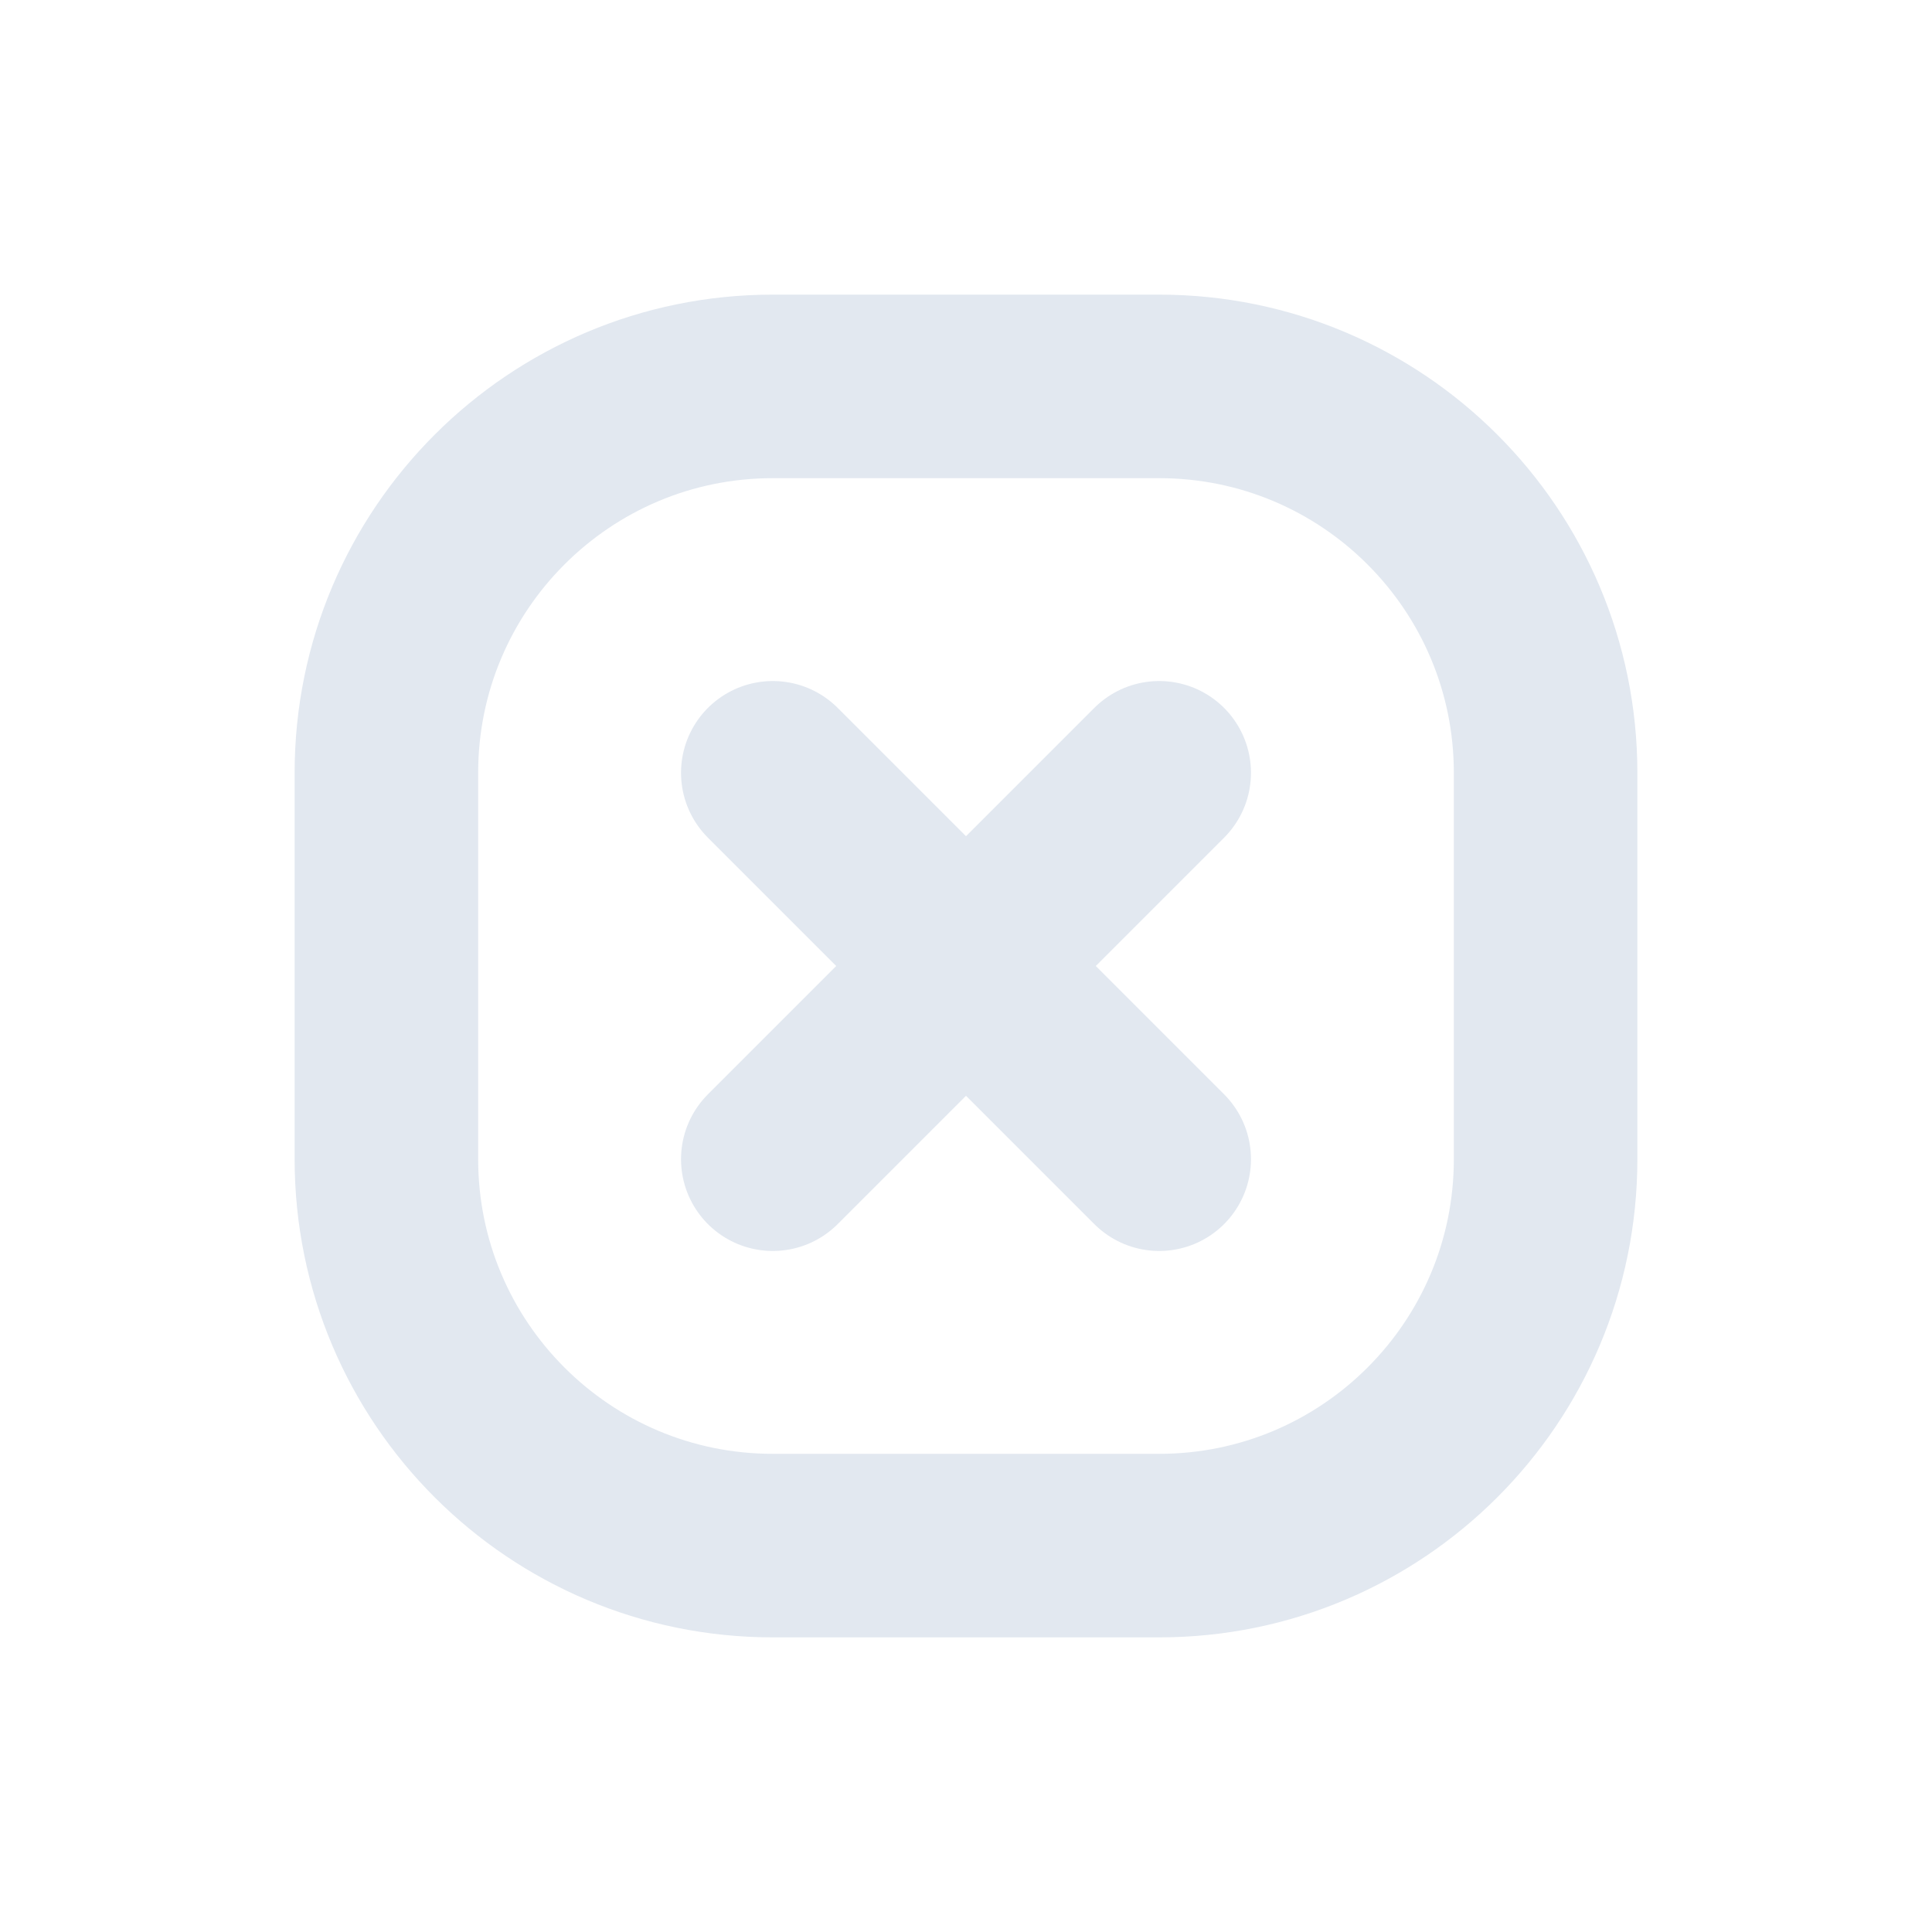
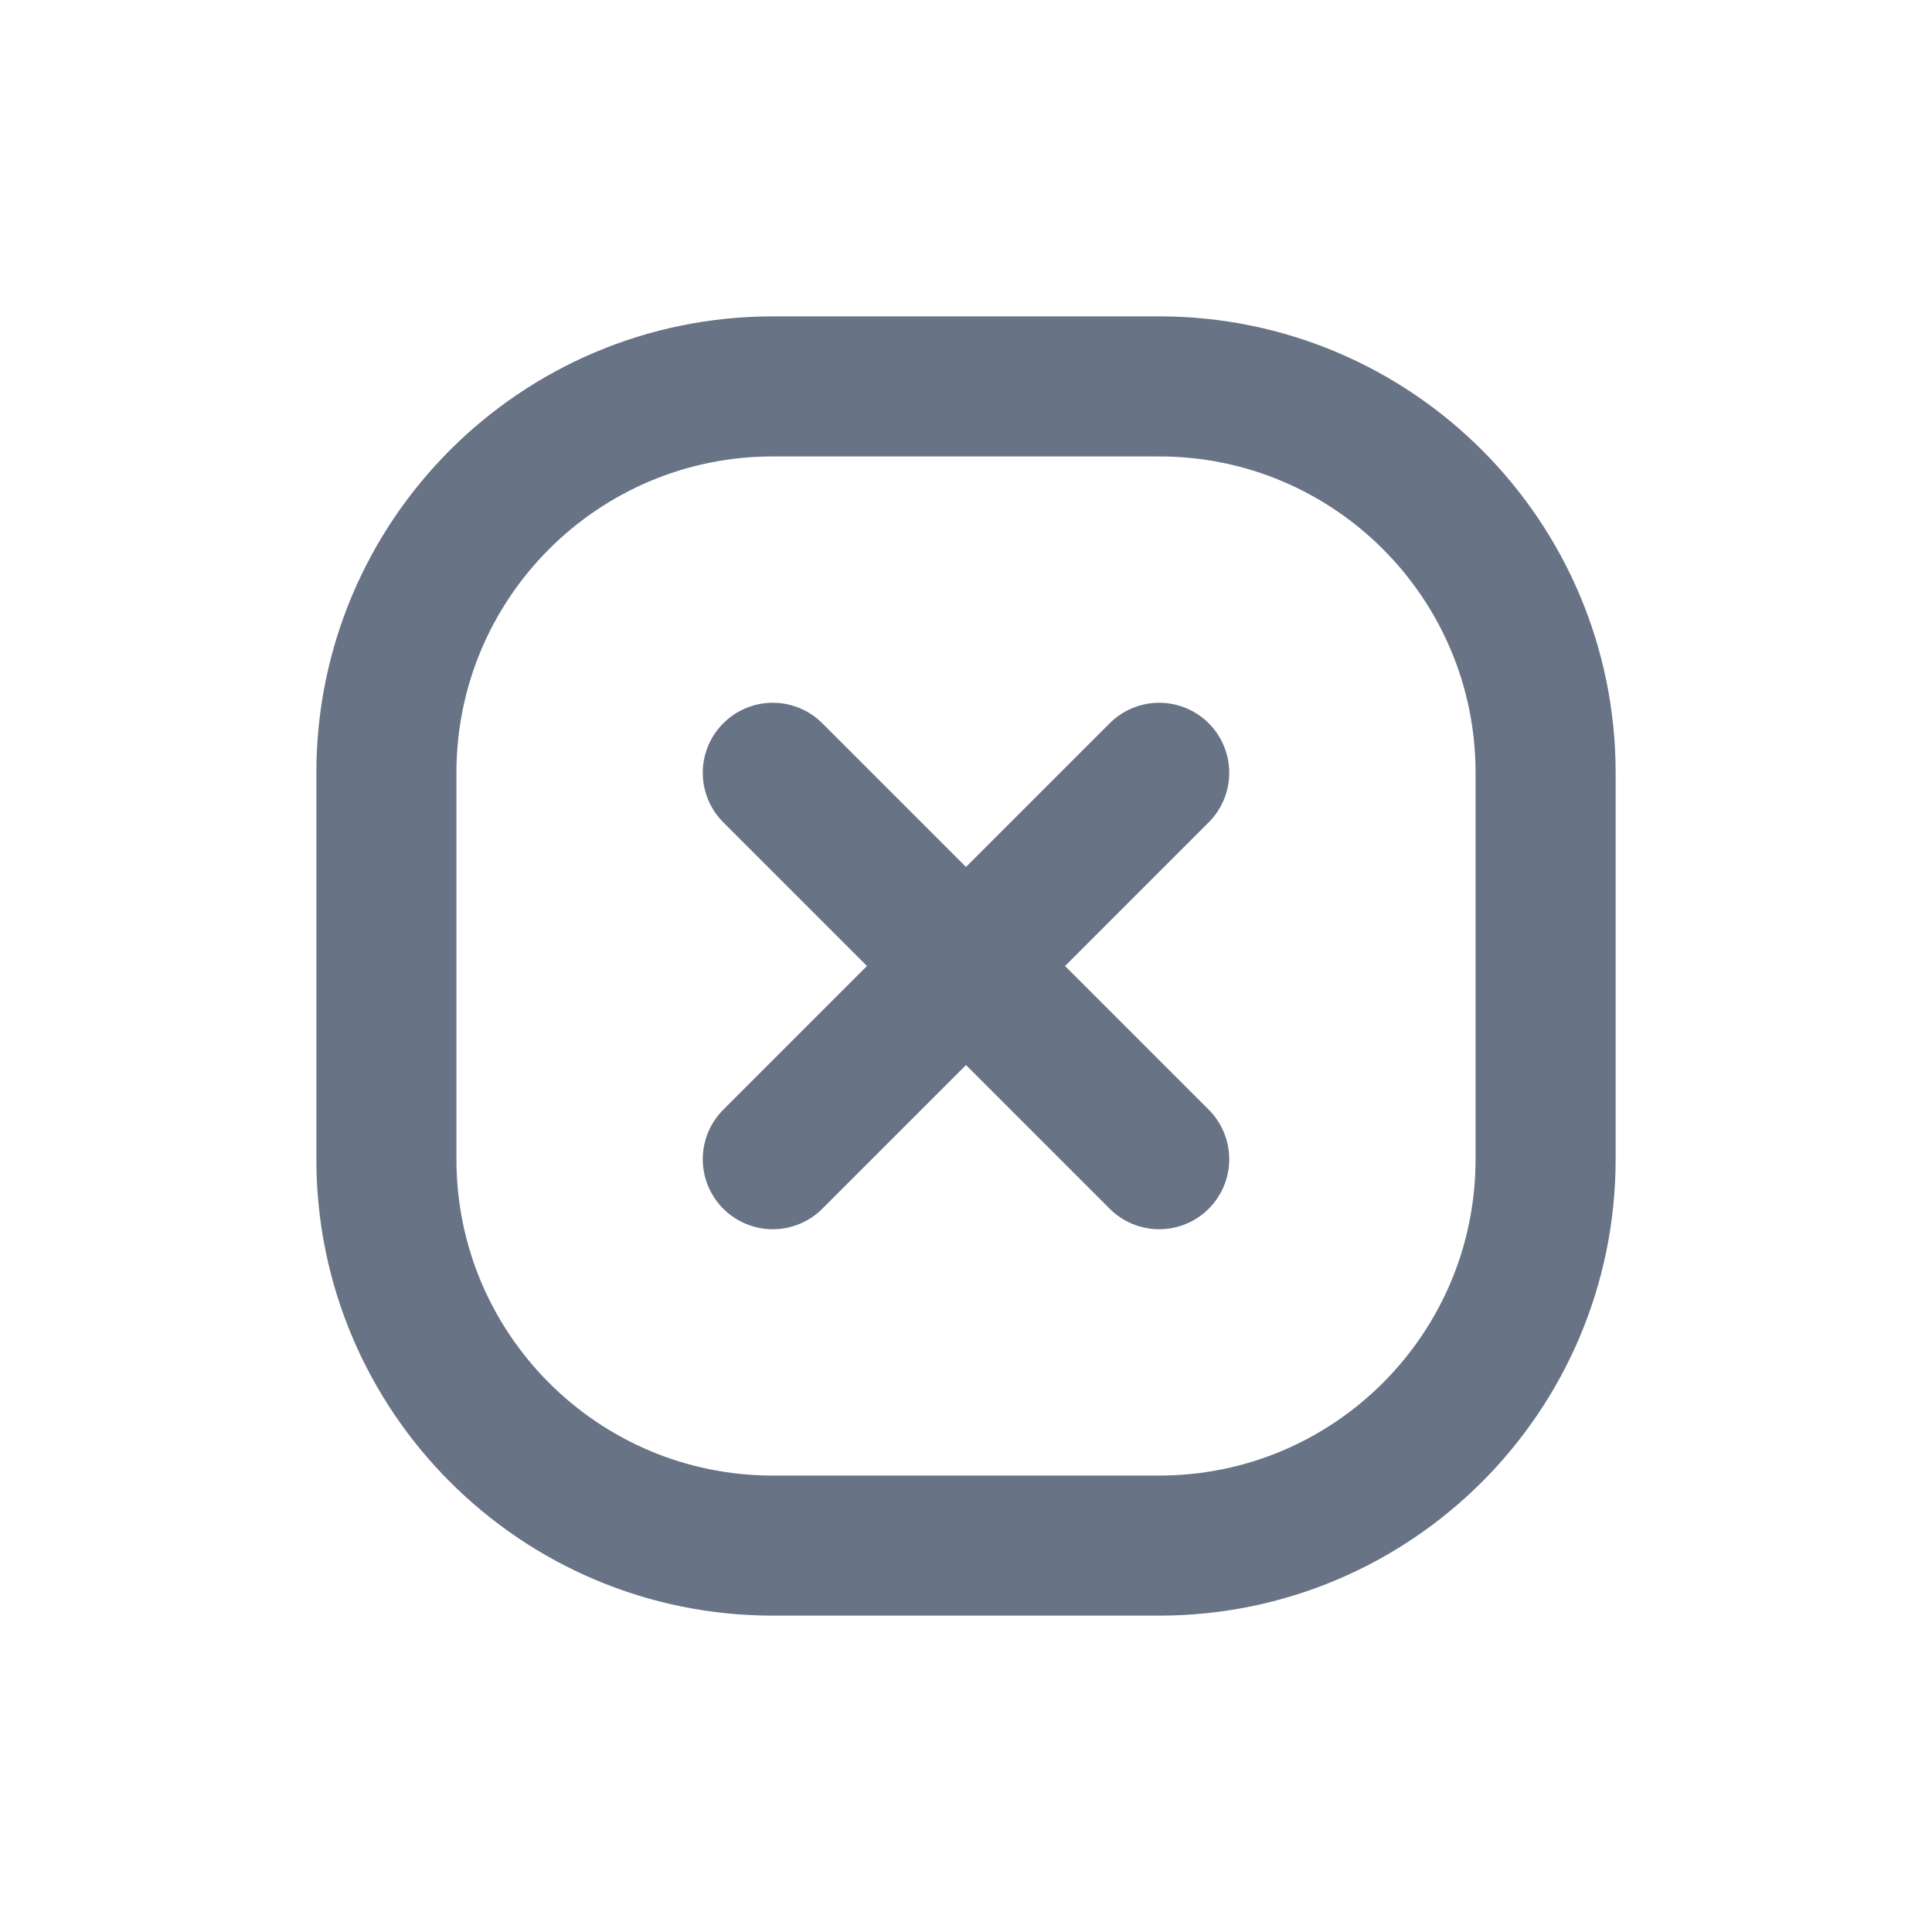
- <svg xmlns="http://www.w3.org/2000/svg" viewBox="0 0 20 20" fill="none" stroke="#e2e8f0" stroke-width="1.9" stroke-linecap="round" stroke-linejoin="round">
+ <svg xmlns="http://www.w3.org/2000/svg" viewBox="0 0 20 20" fill="none" stroke="#687385" stroke-width="1.45" stroke-linecap="round" stroke-linejoin="round">
  <rect x="4" y="4" width="12" height="12" rx="4" />
  <path d="m8 8 4 4M12 8l-4 4" />
</svg>
